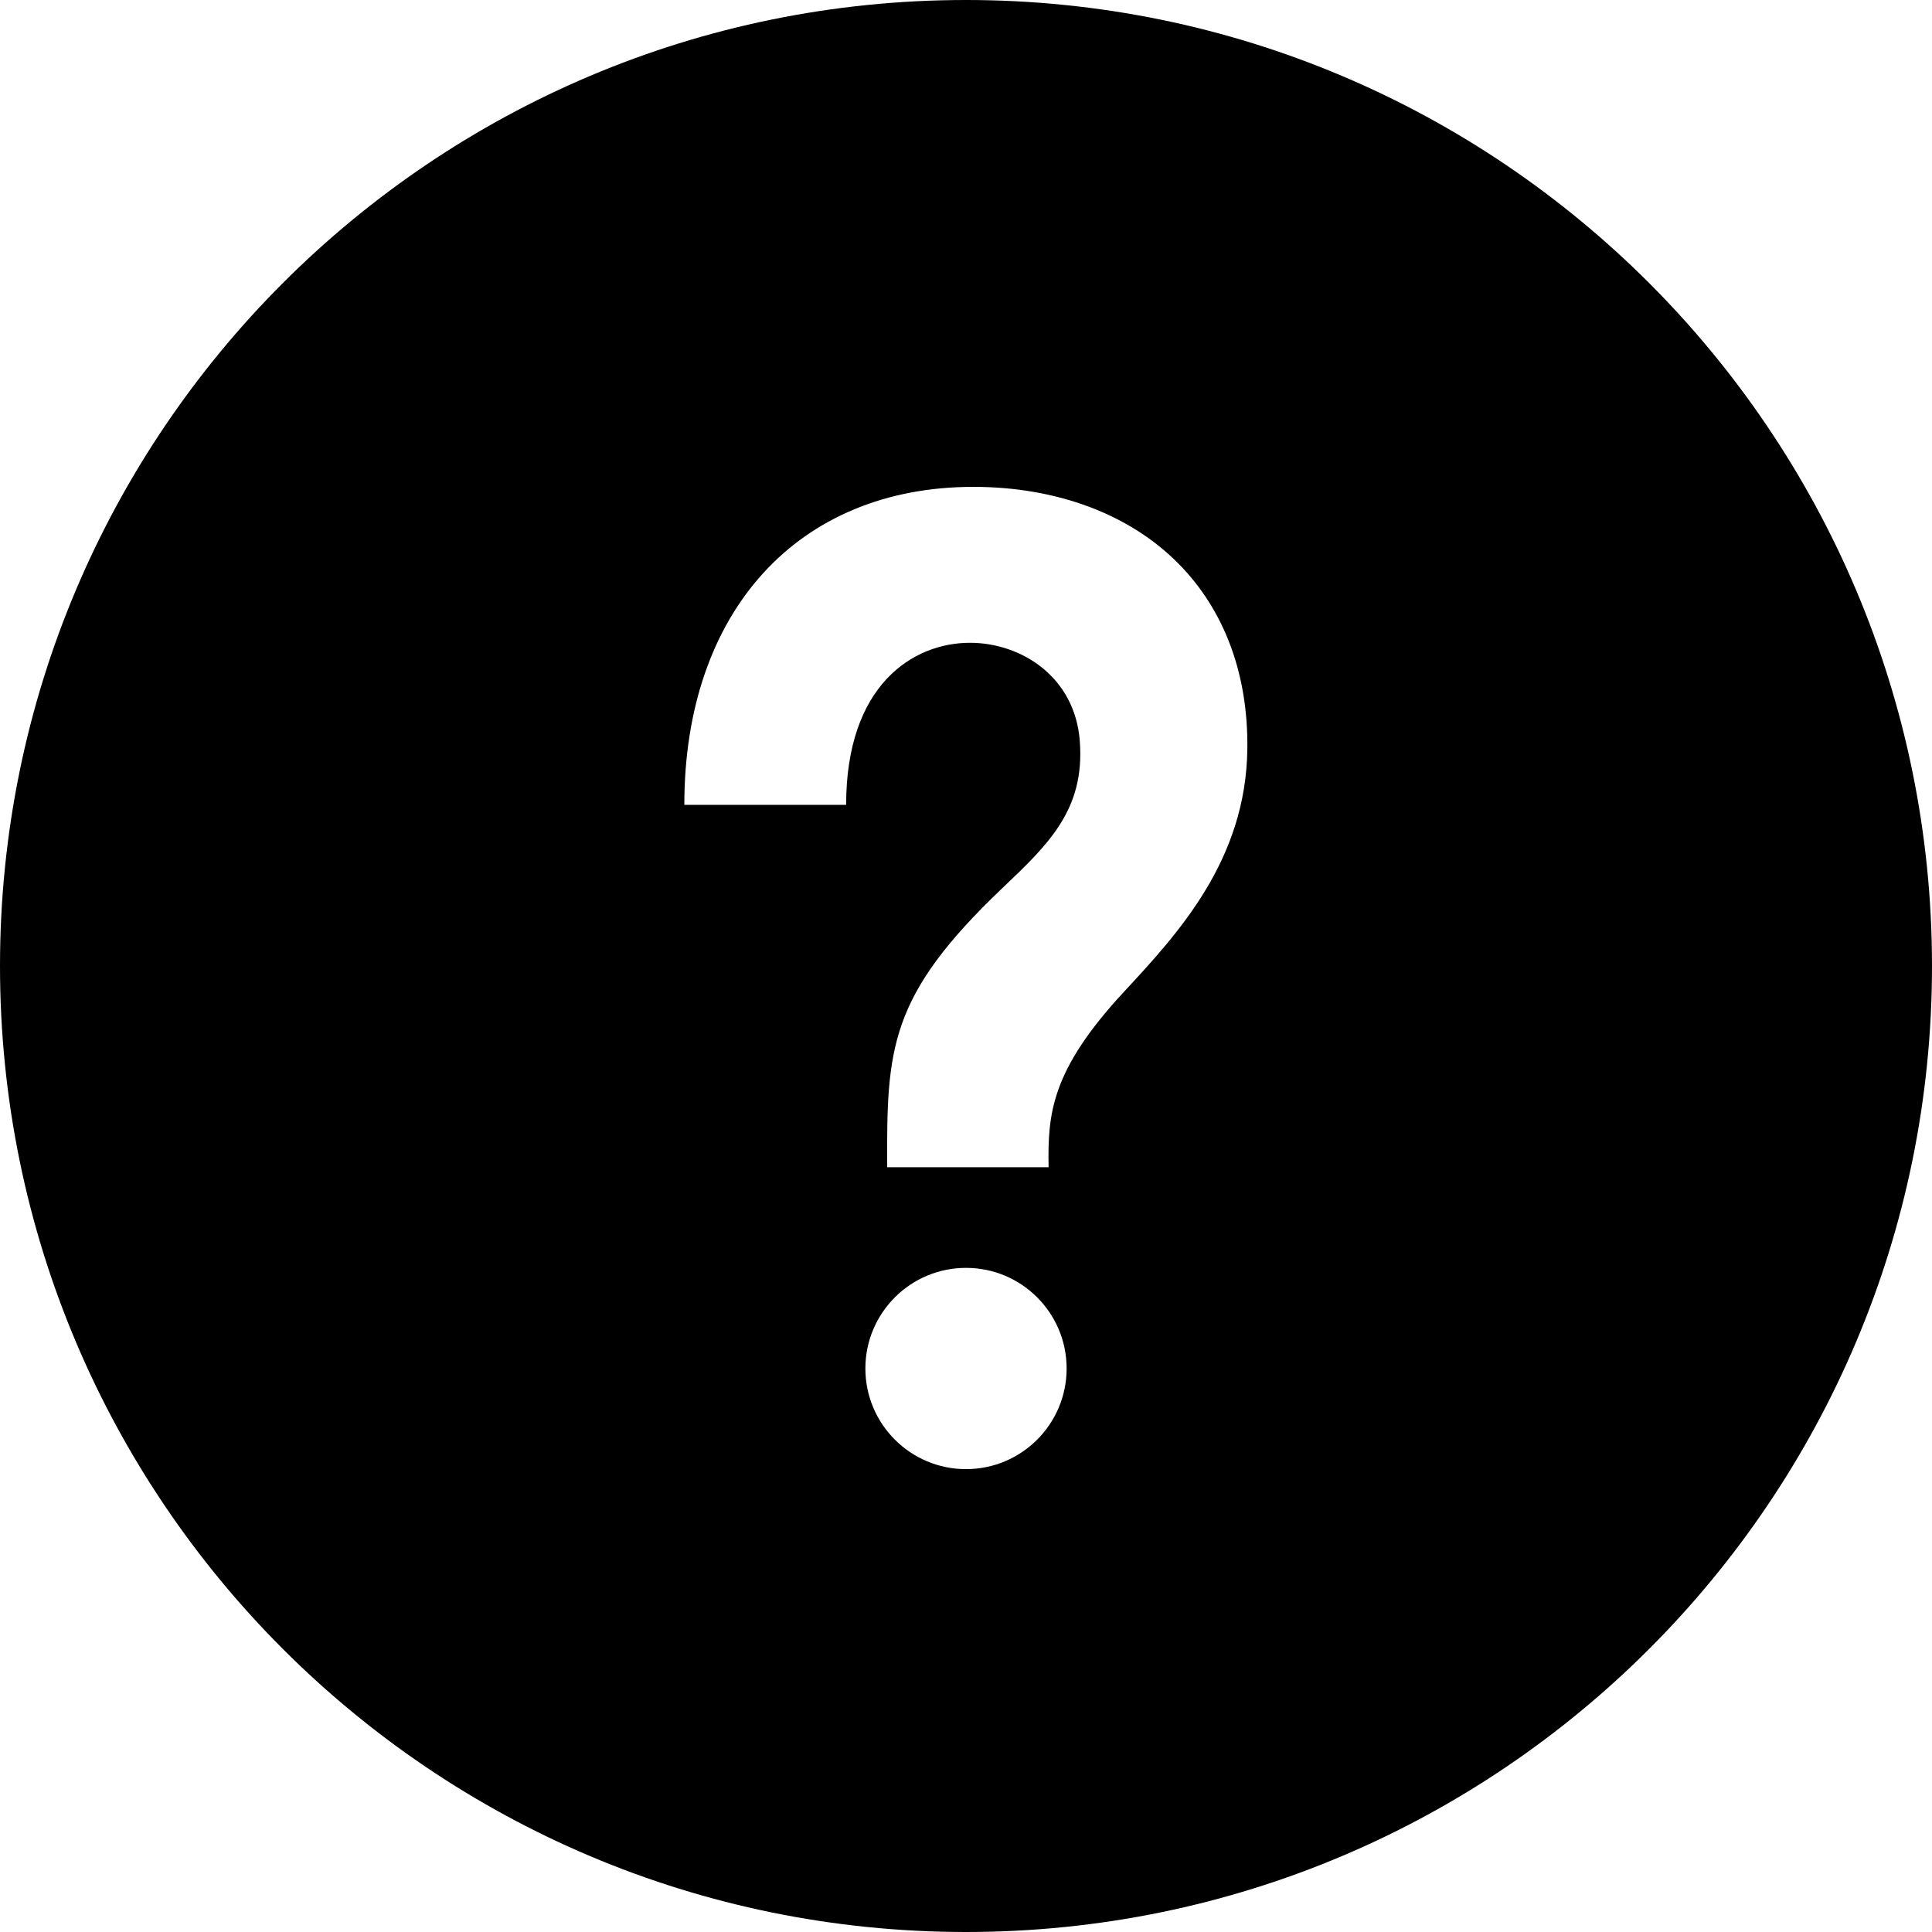
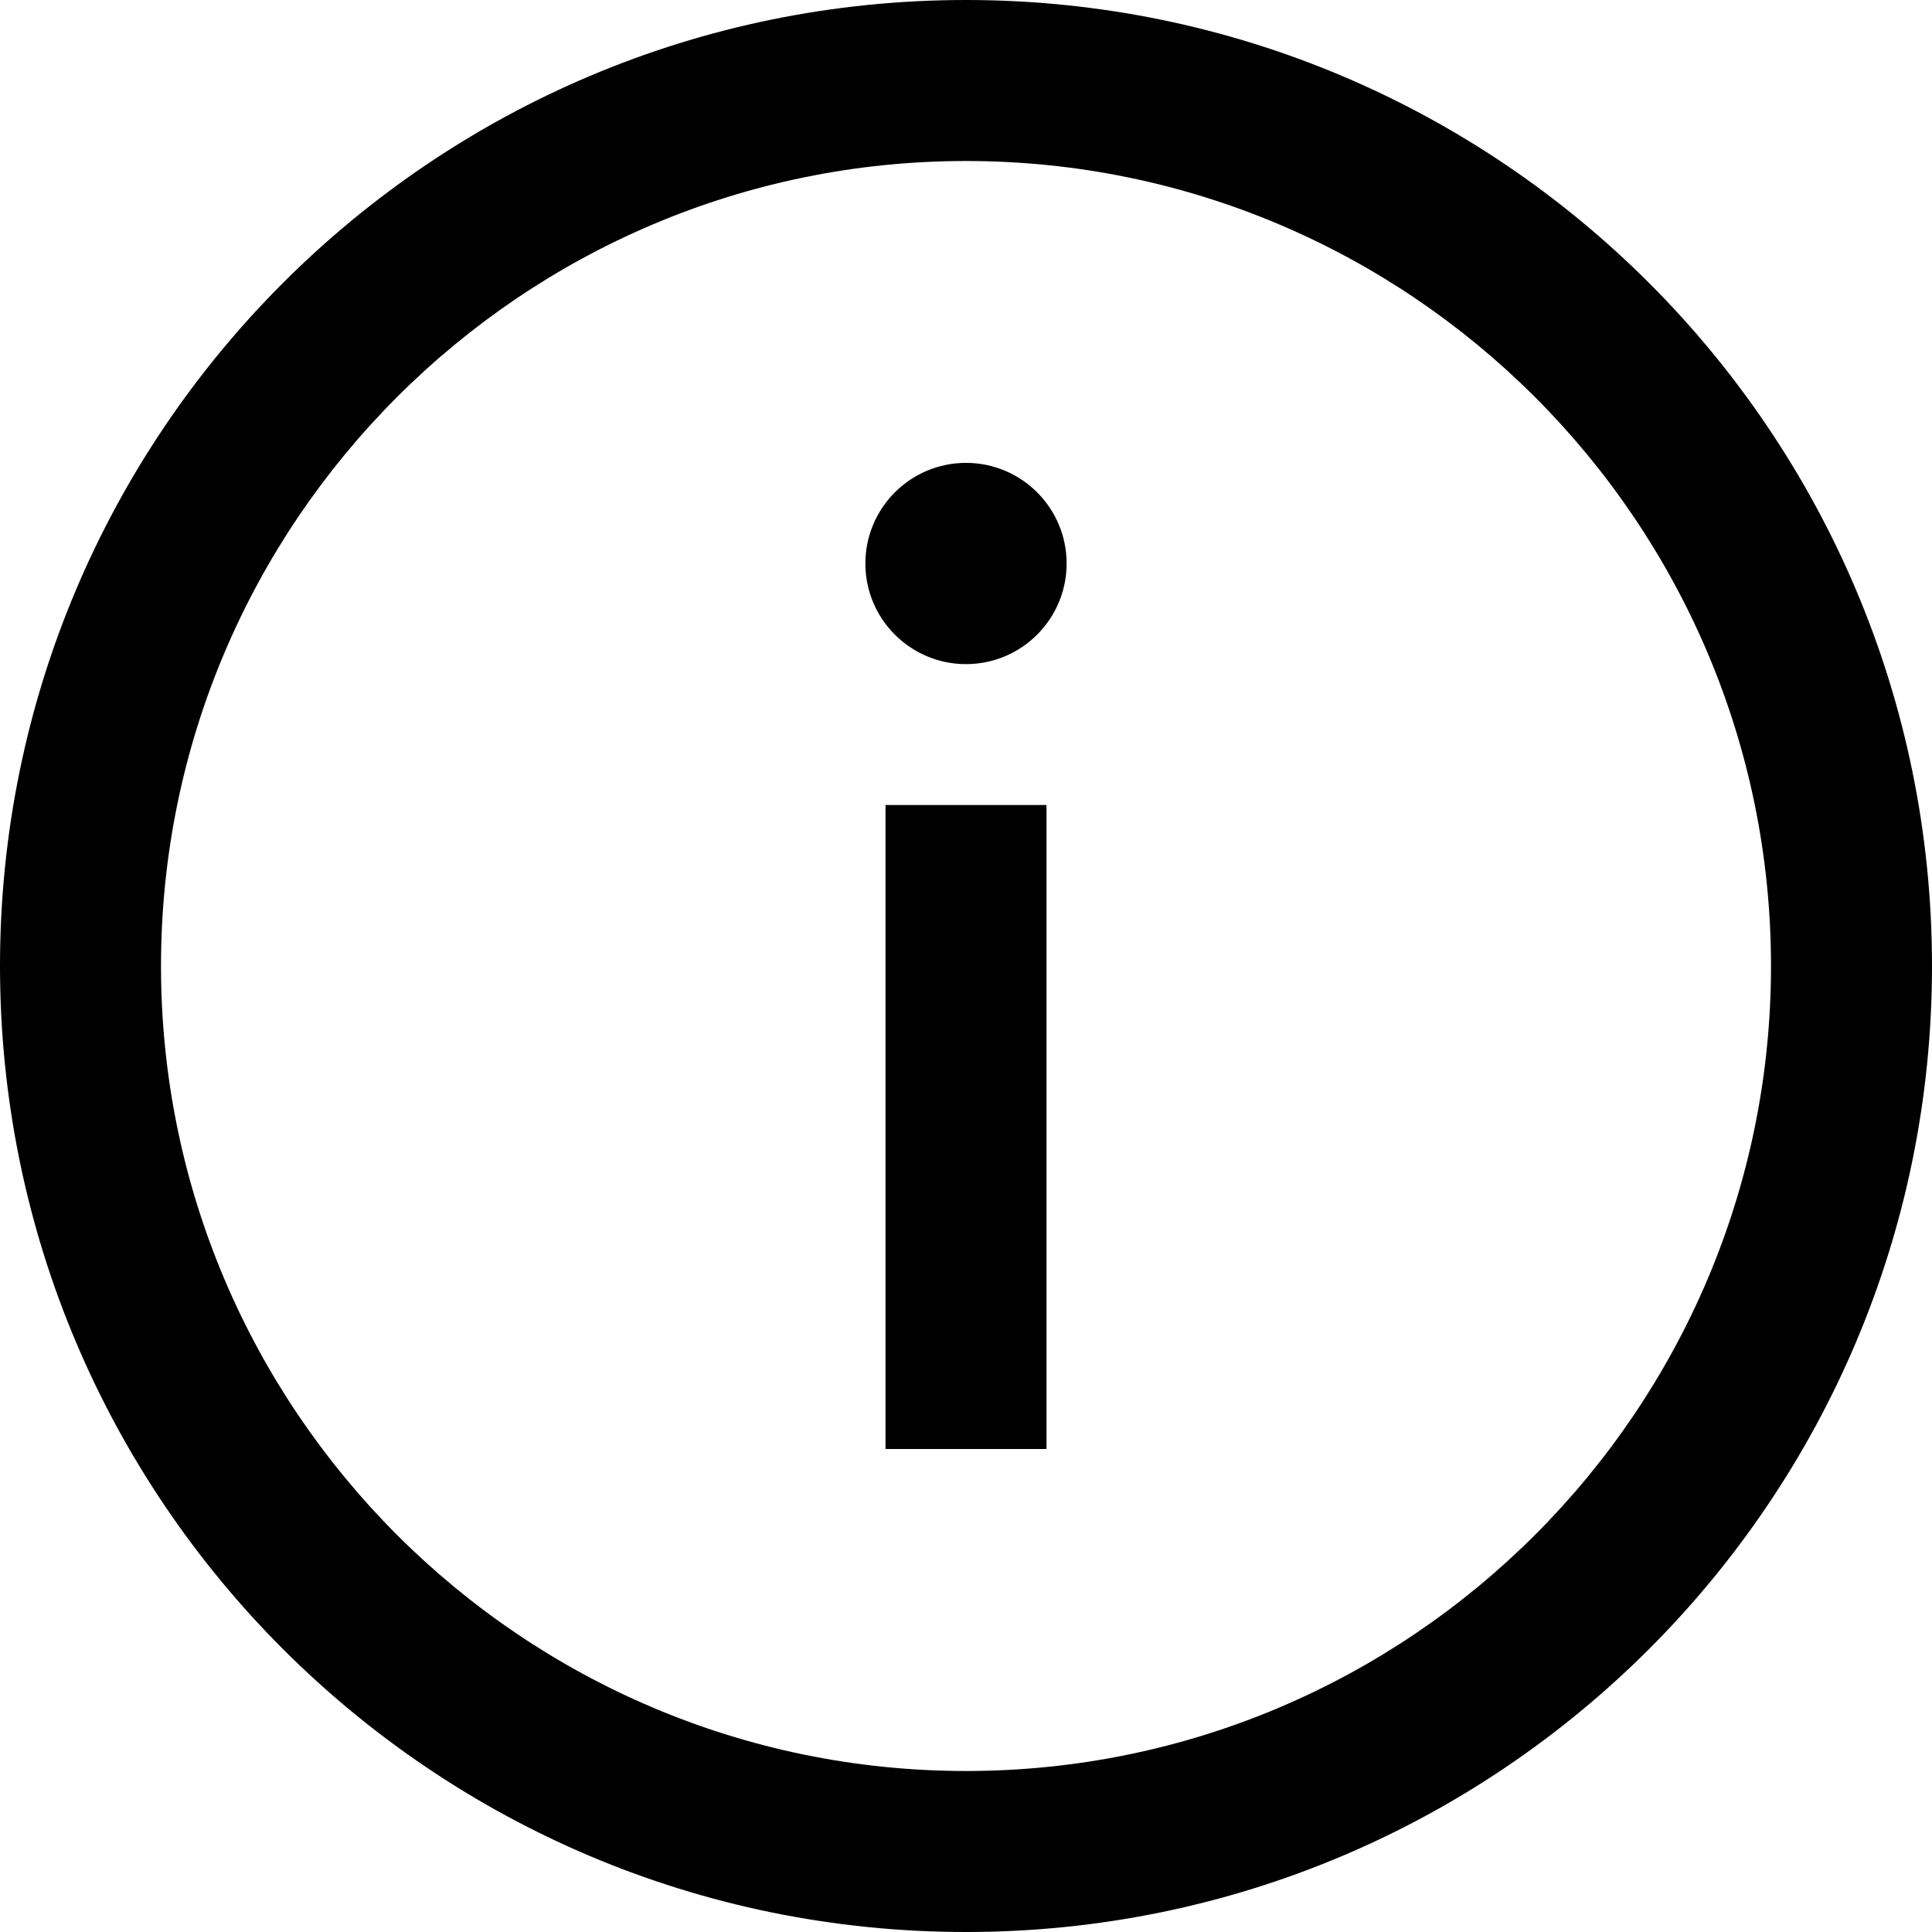
<svg xmlns="http://www.w3.org/2000/svg" width="24" height="24" viewBox="0 0 24 24">
-   <path d="M12 0c-6.627 0-12 5.373-12 12s5.373 12 12 12 12-5.373 12-12-5.373-12-12-12zm0 18.25c-.69 0-1.25-.56-1.25-1.25s.56-1.25 1.25-1.25c.691 0 1.25.56 1.25 1.25s-.559 1.25-1.25 1.25zm1.961-5.928c-.904.975-.947 1.514-.935 2.178h-2.005c-.007-1.475.02-2.125 1.431-3.468.573-.544 1.025-.975.962-1.821-.058-.805-.73-1.226-1.365-1.226-.709 0-1.538.527-1.538 2.013h-2.01c0-2.4 1.409-3.95 3.59-3.95 1.036 0 1.942.339 2.55.955.57.578.865 1.372.854 2.298-.016 1.383-.857 2.291-1.534 3.021z" />
+   <path d="M12 2c5.514 0 10 4.486 10 10s-4.486 10-10 10-10-4.486-10-10 4.486-10 10-10zm0-2c-6.627 0-12 5.373-12 12s5.373 12 12 12 12-5.373 12-12-5.373-12-12-12zm1 18h-2v-8h2v8zm-1-12.25c.69 0 1.25.56 1.25 1.25s-.56 1.25-1.25 1.25-1.25-.56-1.25-1.25.56-1.25 1.25-1.25z" />
</svg>
